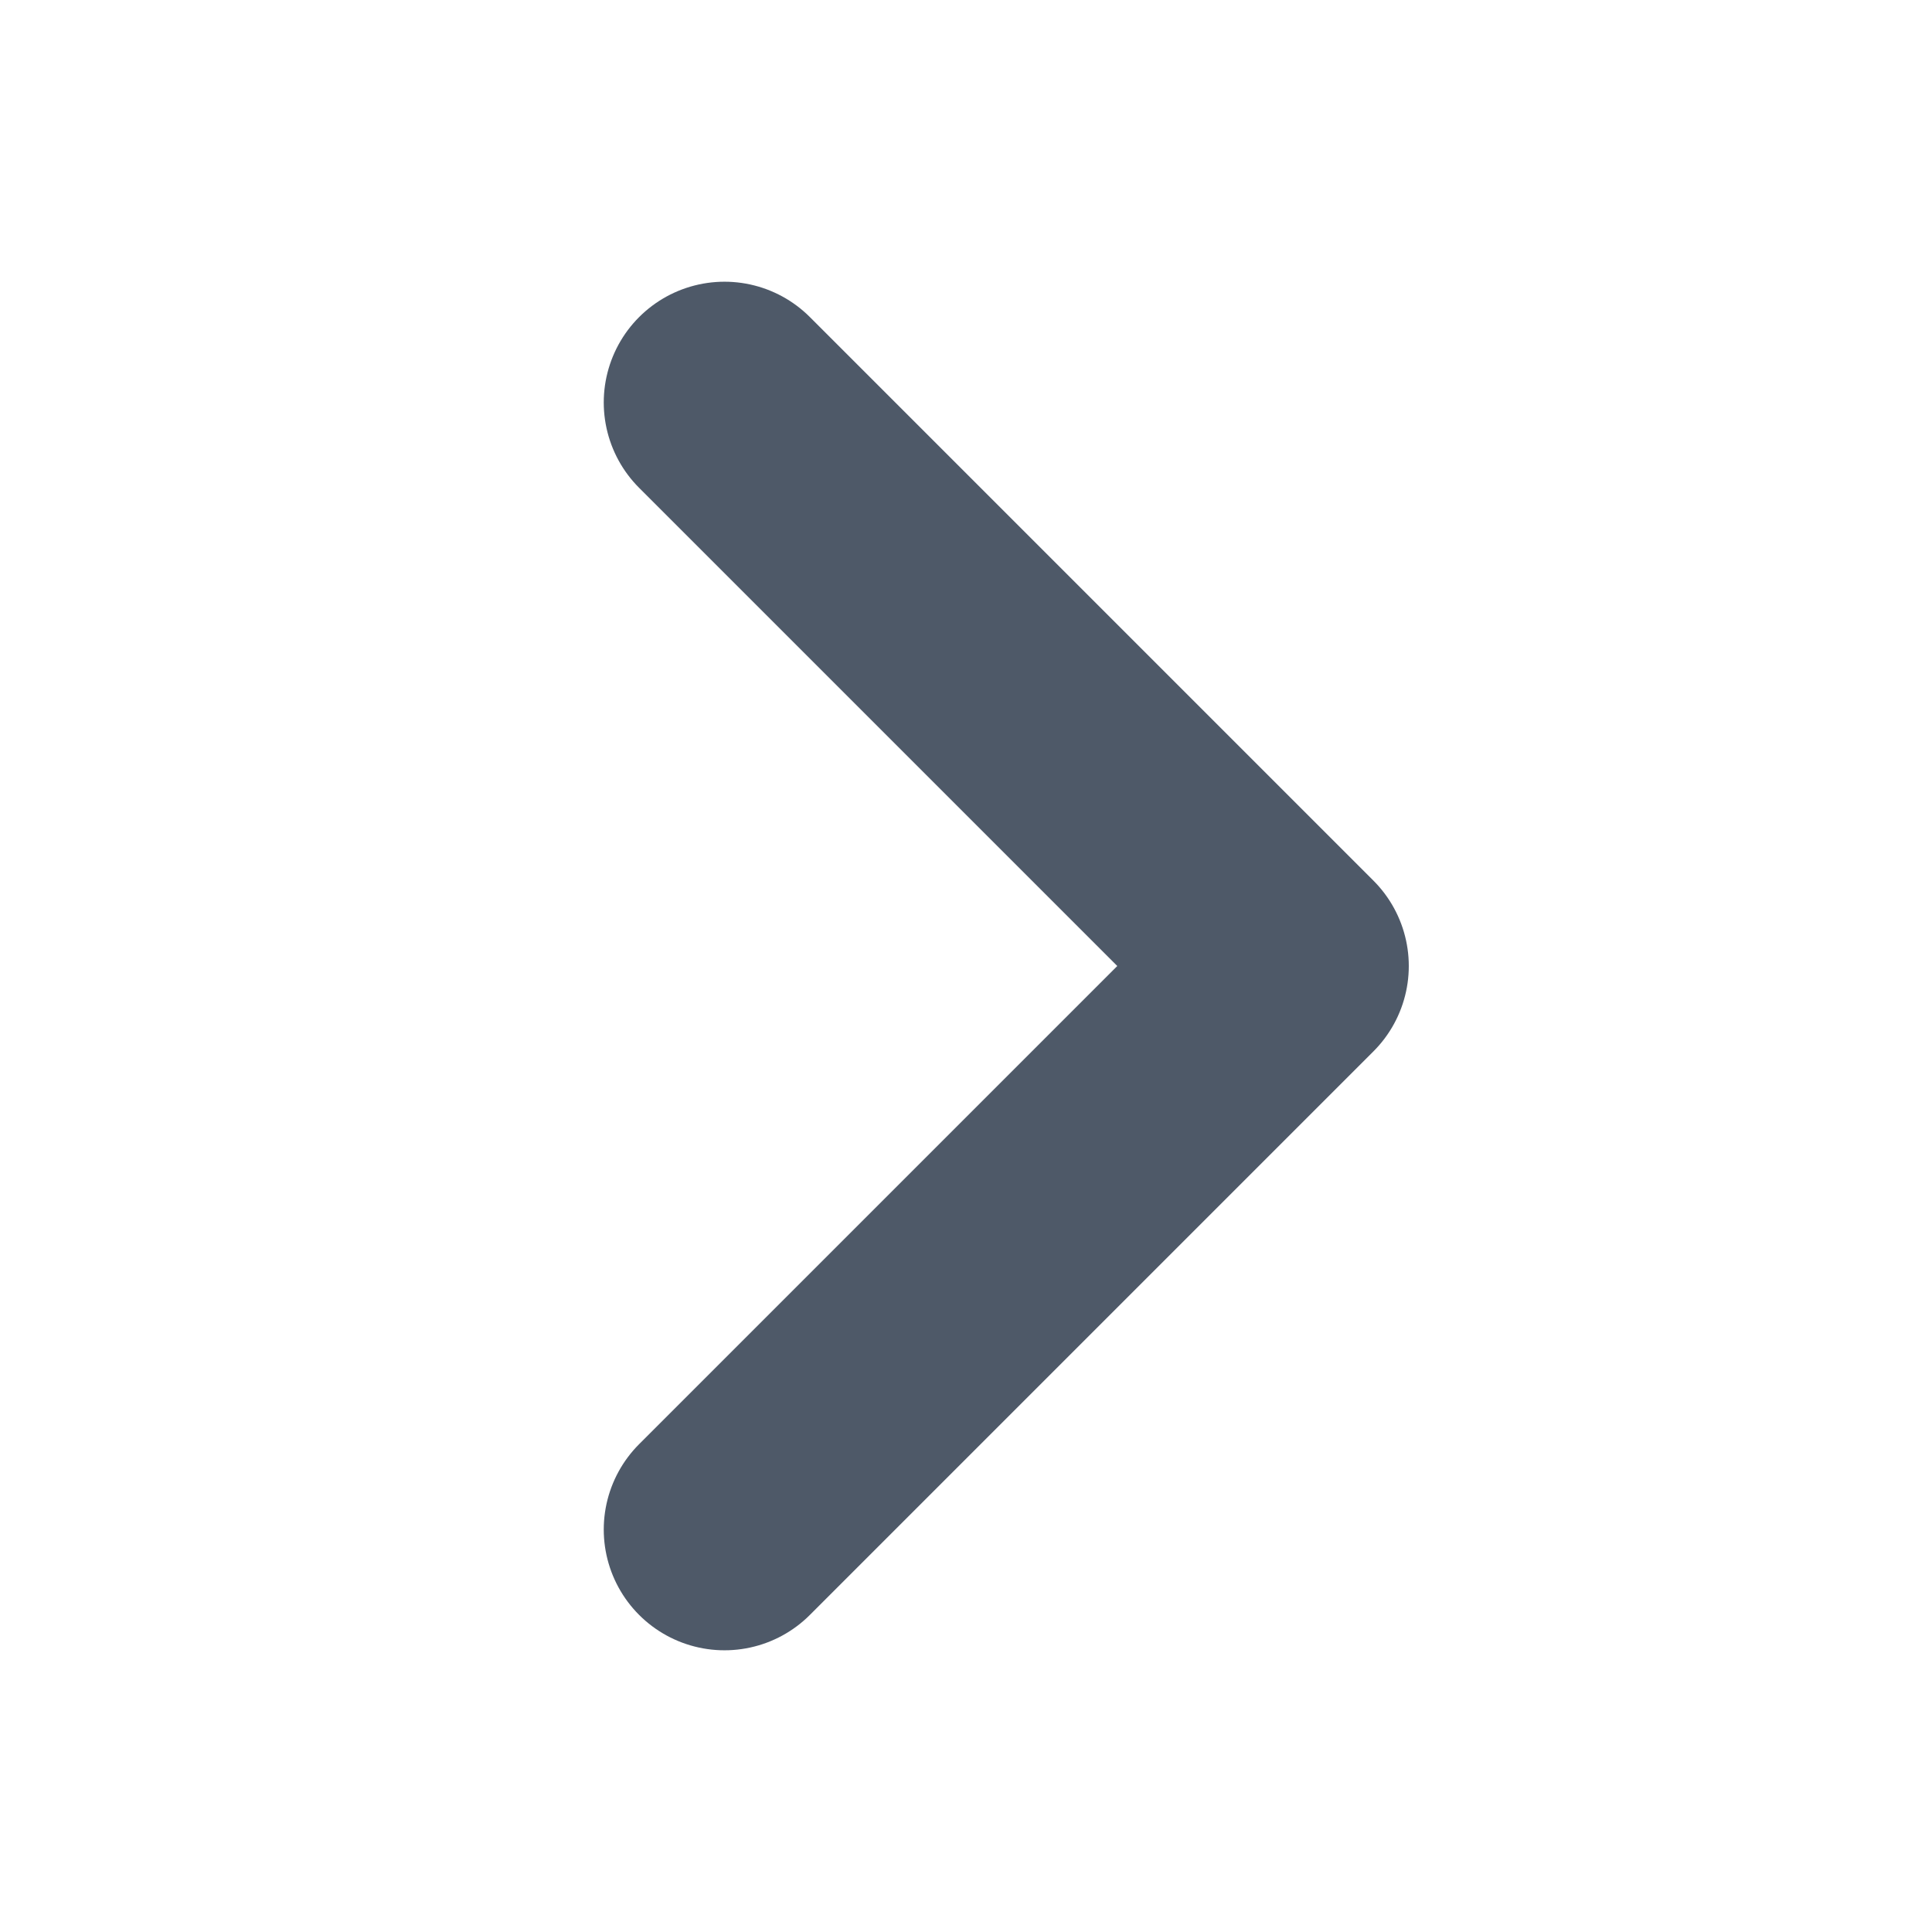
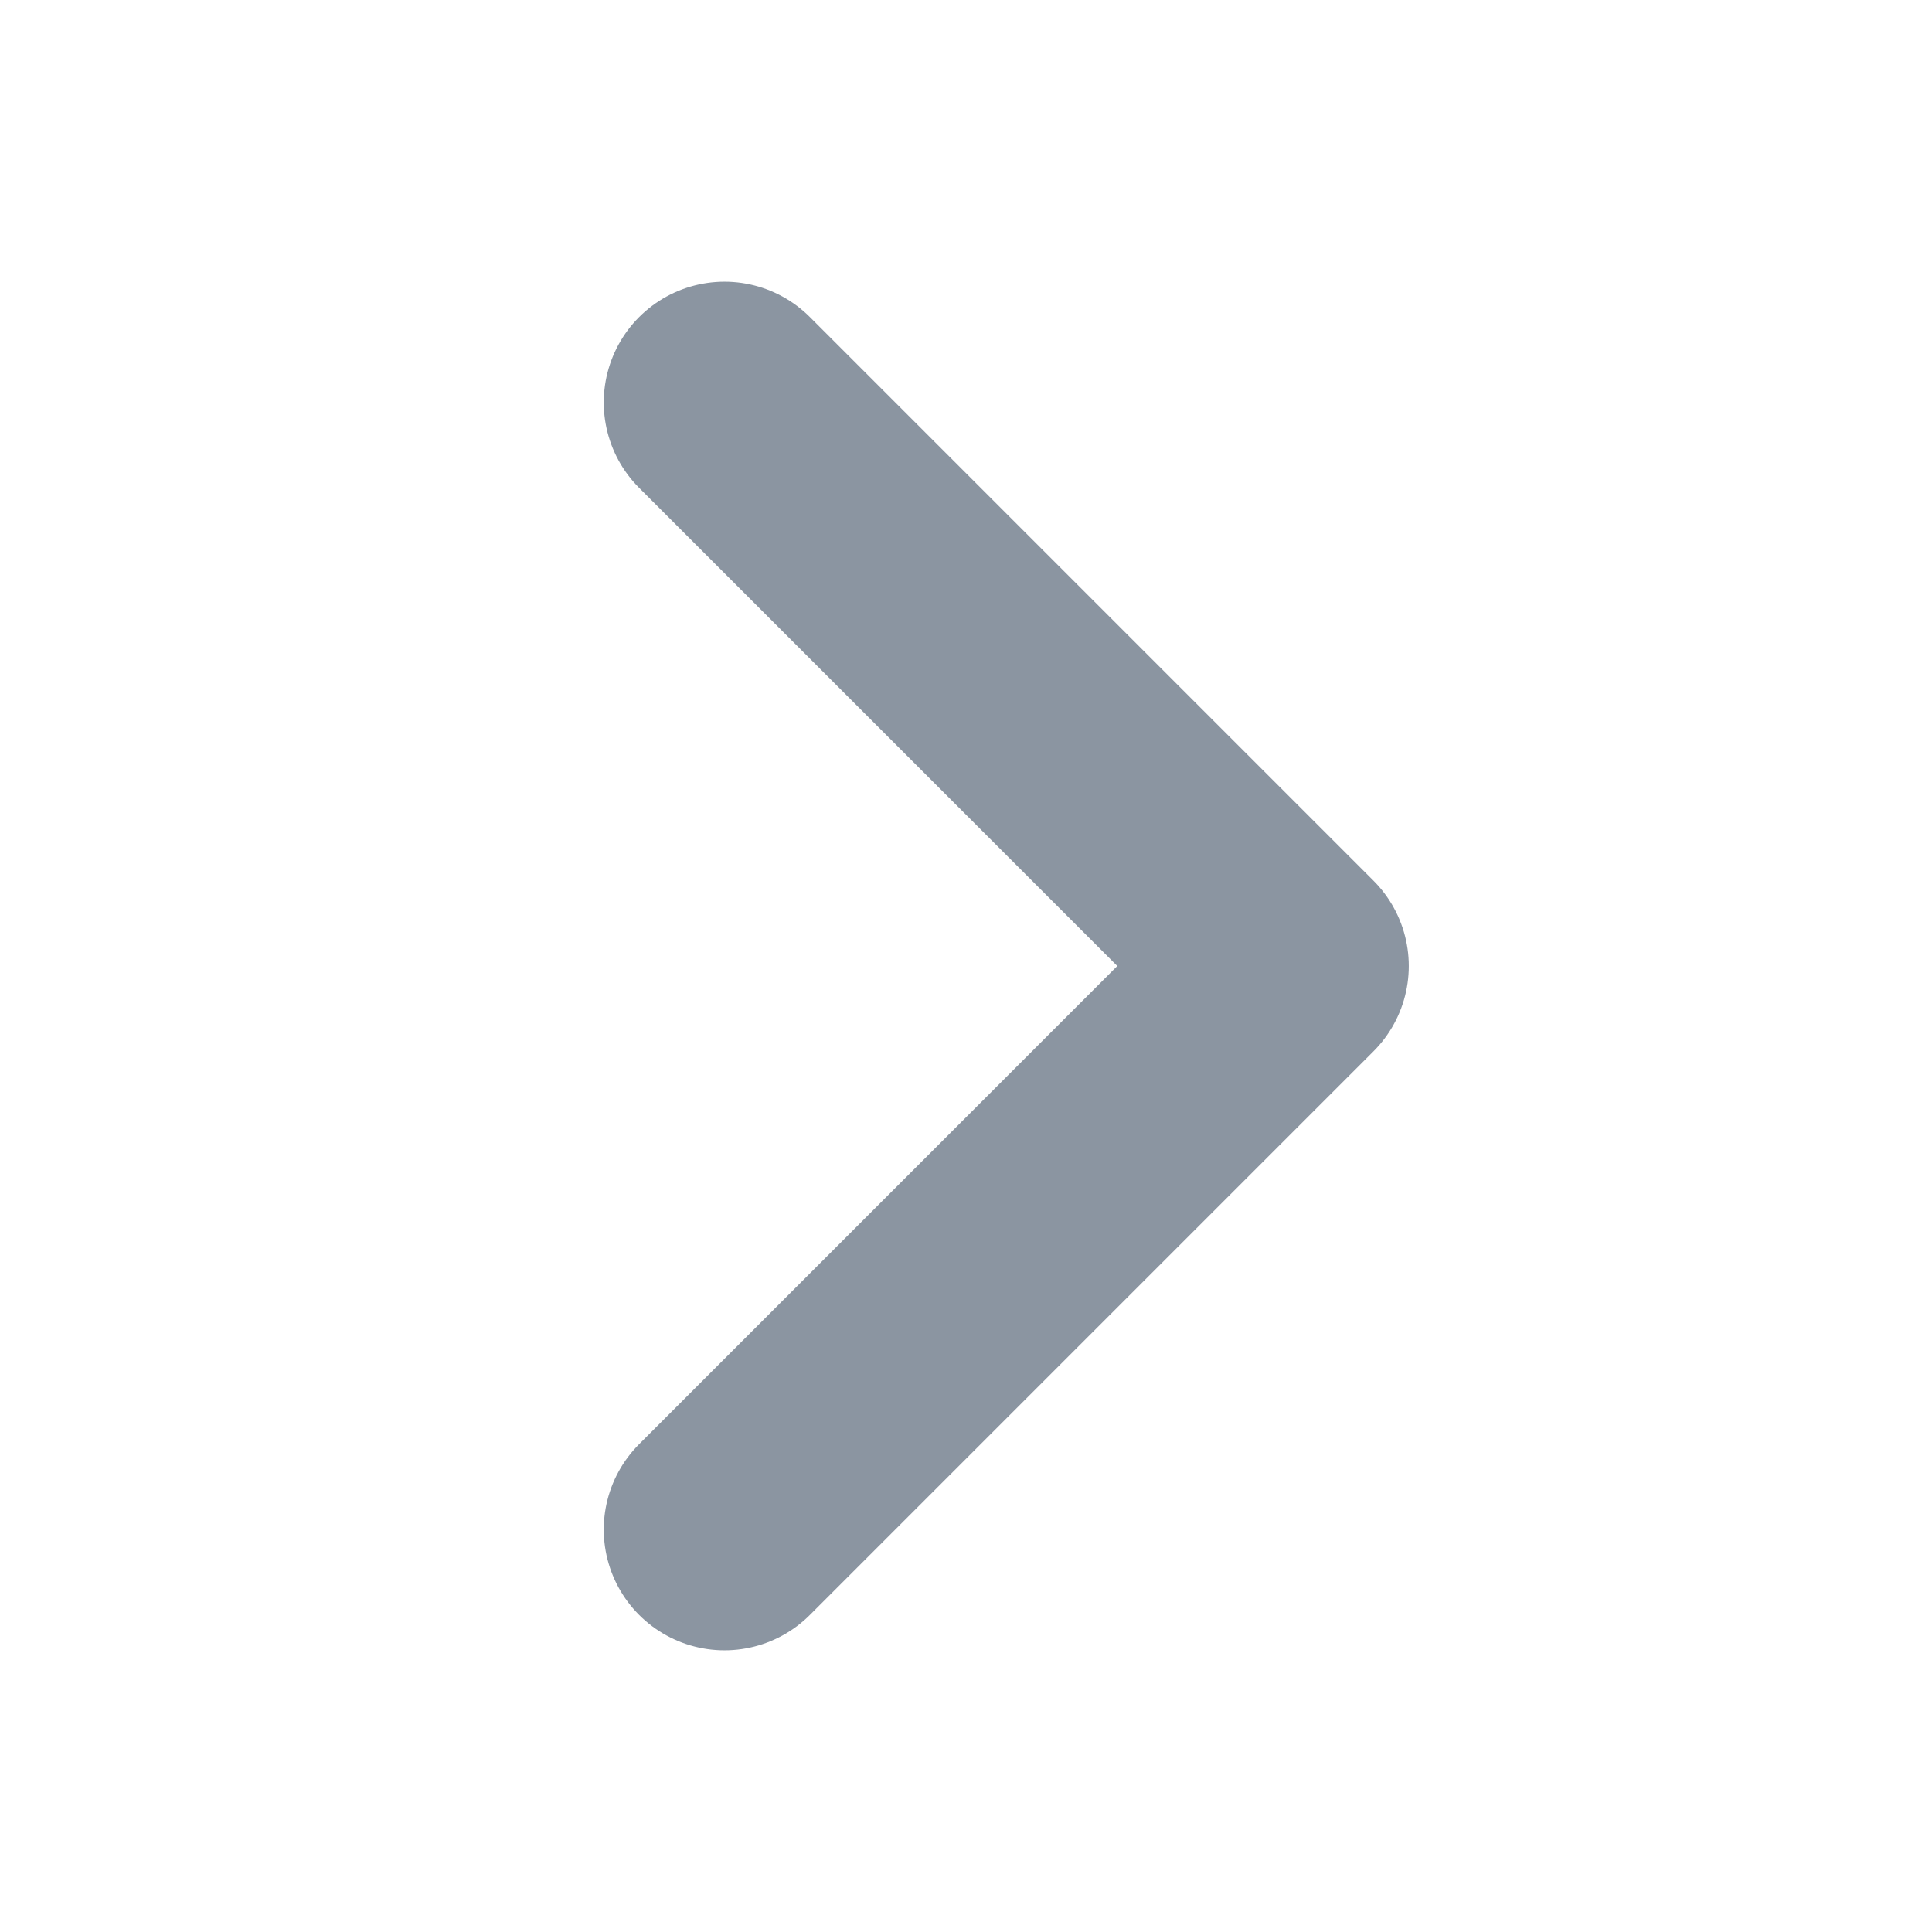
<svg xmlns="http://www.w3.org/2000/svg" preserveAspectRatio="none" overflow="visible" style="display: block;" width="16" height="16" viewBox="0 0 16 16" fill="none">
  <g id="Arrow / Chevron_Right">
-     <path id="Vector" d="M6 3.333L10.667 8L6 12.667" stroke-width="2" stroke-linecap="round" stroke-linejoin="round" stroke="#4E5968" />
+     <path id="Vector" d="M6 3.333L10.667 8L6 12.667" stroke-width="2" stroke-linecap="round" stroke-linejoin="round" stroke="#8B95A1" />
  </g>
</svg>
